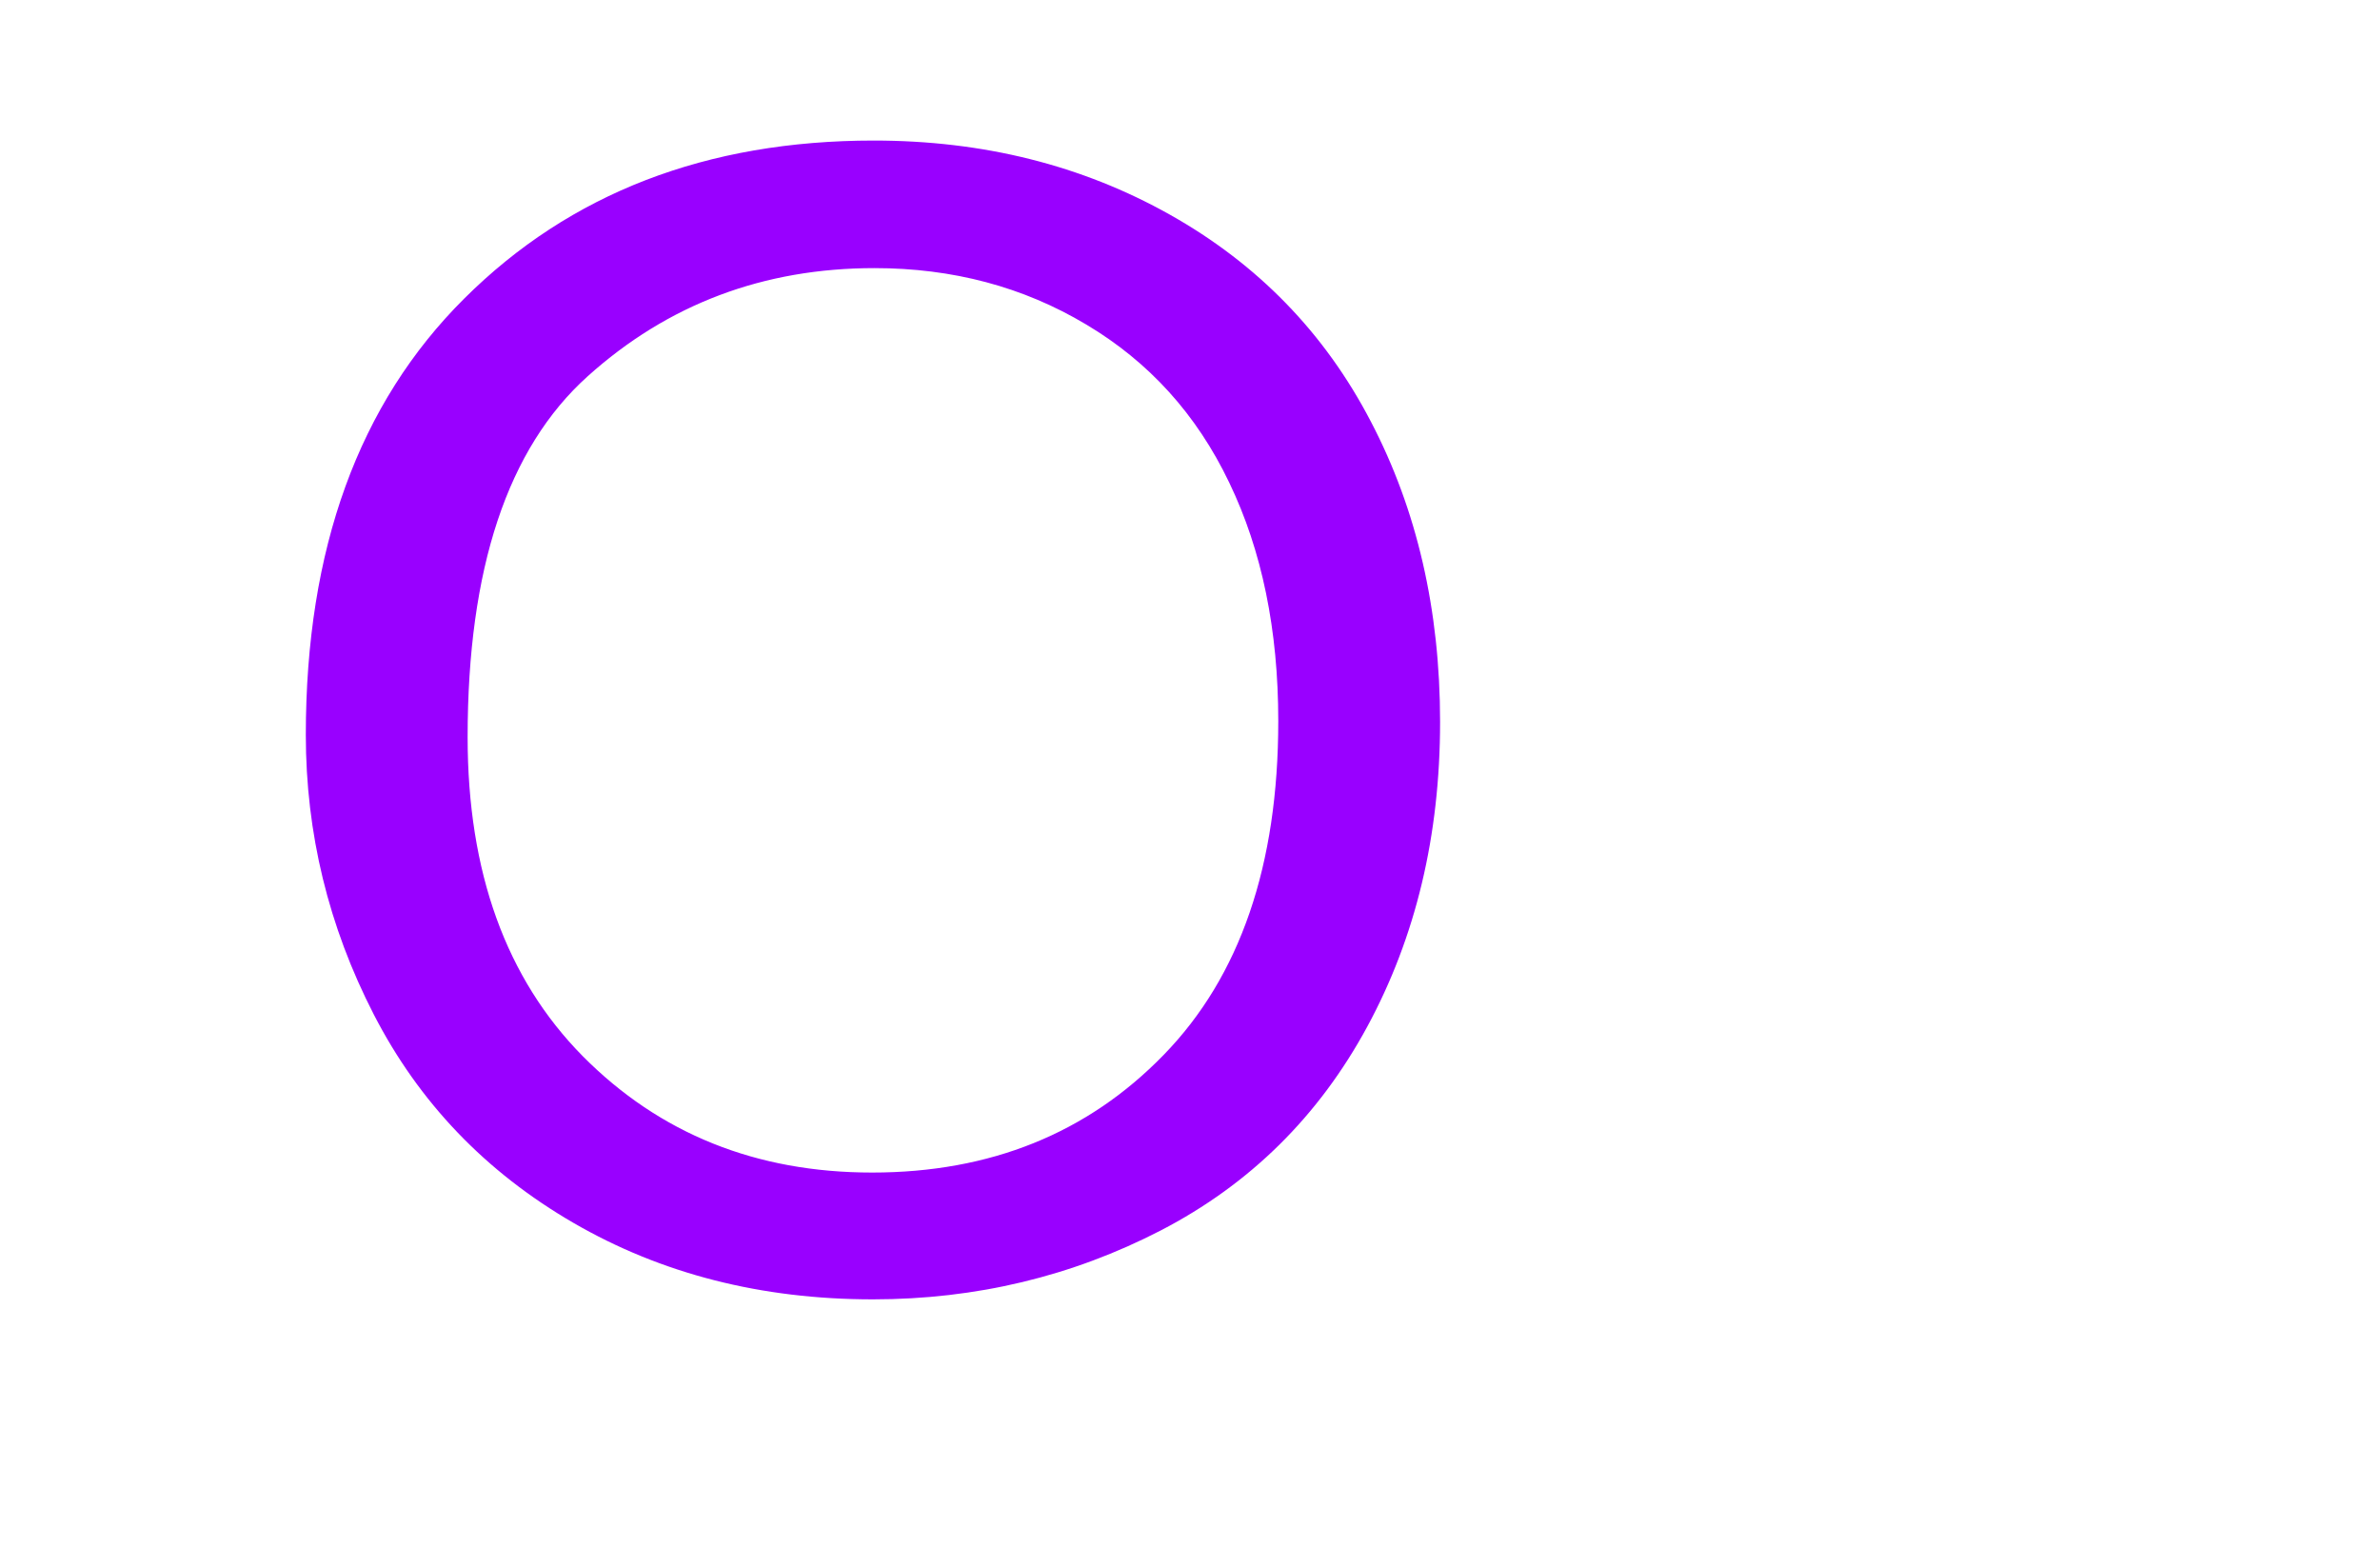
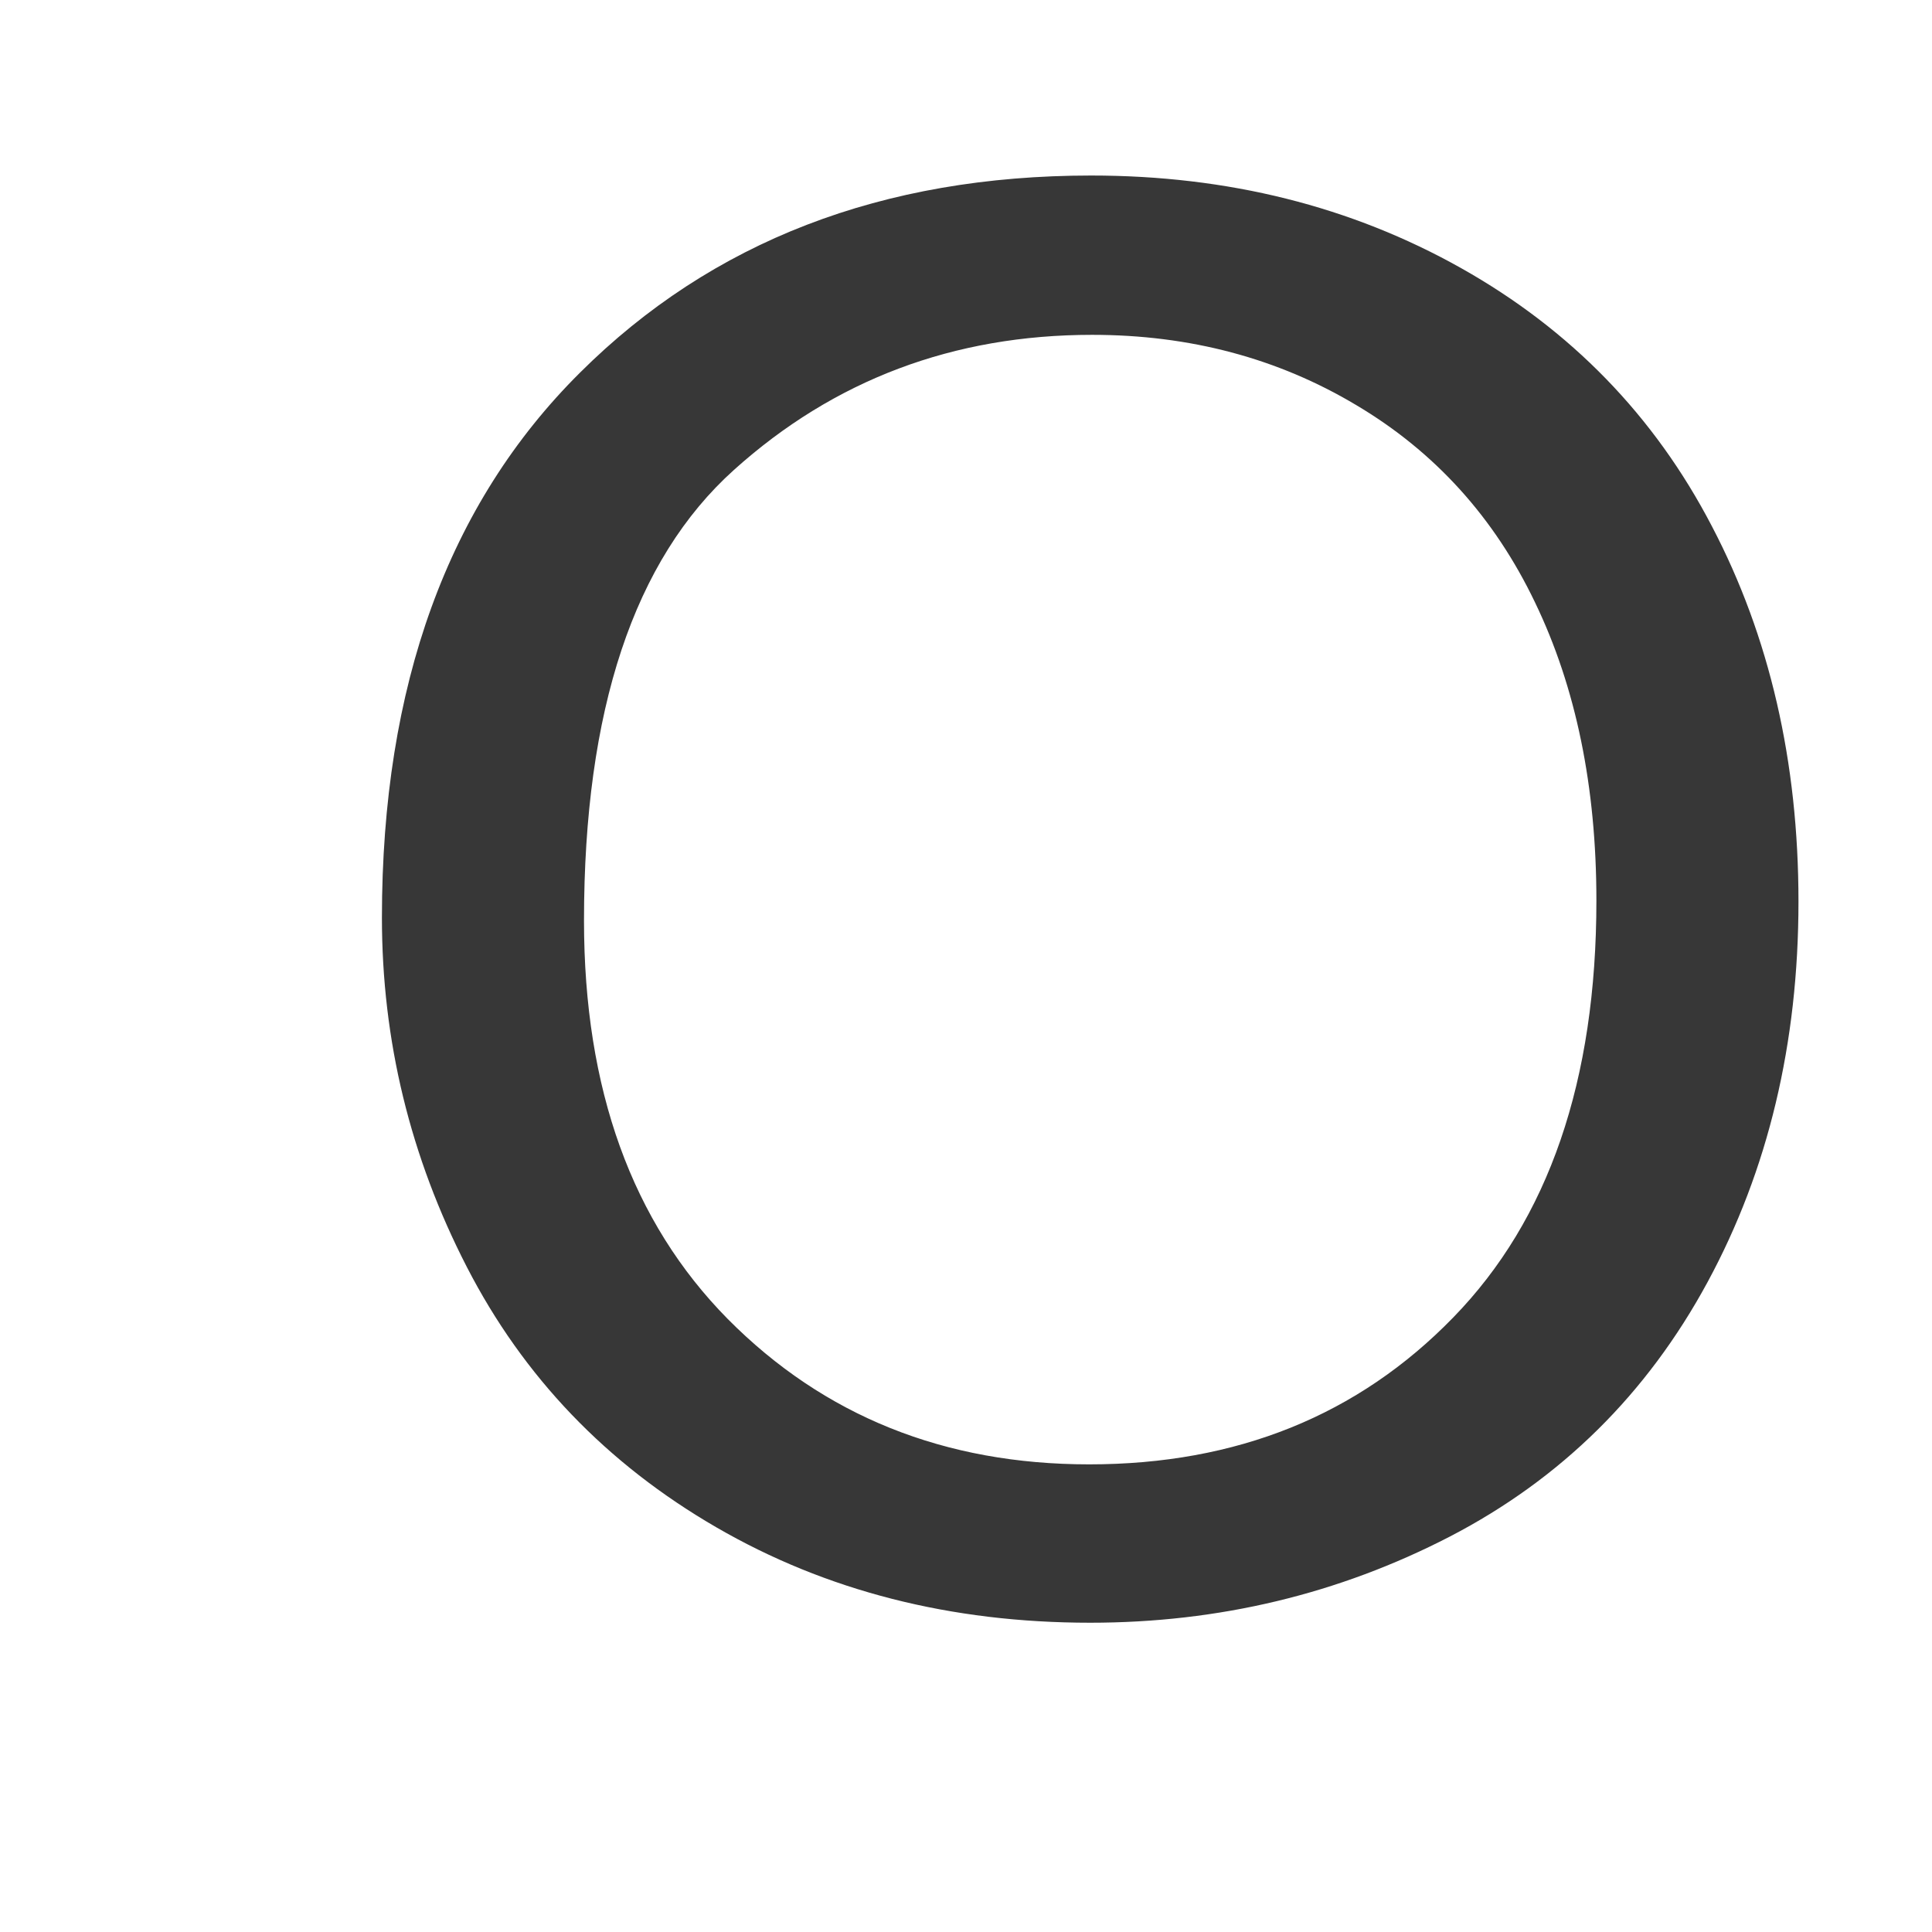
- <svg xmlns="http://www.w3.org/2000/svg" width="800" height="520" id="svg5220" version="1.1">
+ <svg xmlns="http://www.w3.org/2000/svg" width="520" height="520" id="svg5220" version="1.1">
  <defs id="defs5222" />
  <g id="layer1" transform="translate(0,-532.3622)">
-     <path style="fill:#9900ff;fill-rule:evenodd" d="m 293.972,622.485 c 26.288,0 49.977,6.305 71.068,18.915 21.151,12.553 37.196,30.27 48.134,53.151 10.999,22.824 16.498,49.556 16.498,80.197 0,48.443 -12.842,85.846 -38.526,112.207 -25.623,26.361 -58.287,39.542 -97.991,39.542 -38.979,0 -71.401,-13.038 -97.266,-39.114 C 170.086,861.249 157.184,825.502 157.184,780.139 c 0,-56.66 13.446,-97.086 40.339,-121.28 26.953,-24.25 59.103,-36.375 96.45,-36.375 z m -0.272,-42.88 c -56.202,0 -102.07,17.688 -137.604,53.065 -35.534,35.32 -53.301,84.22 -53.301,146.7 0,33.037 7.614,64.363 22.843,93.977 15.229,29.614 37.619,52.98 67.17,70.097 29.551,17.118 63.091,25.677 100.62,25.677 34.628,0 66.899,-7.732 96.812,-23.195 29.914,-15.52 53.029,-38.344 69.346,-68.471 16.317,-30.127 24.475,-64.277 24.475,-102.45 0,-37.659 -7.766,-71.324 -23.297,-100.995 -15.471,-29.728 -37.982,-52.894 -67.533,-69.498 -29.551,-16.604 -62.729,-24.906 -99.532,-24.906 z" id="path5190" />
+     <path style="fill:#373737;fill-rule:evenodd;fill-opacity:1" d="m 293.972,622.485 c 26.288,0 49.977,6.305 71.068,18.915 21.151,12.553 37.196,30.27 48.134,53.151 10.999,22.824 16.498,49.556 16.498,80.197 0,48.443 -12.842,85.846 -38.526,112.207 -25.623,26.361 -58.287,39.542 -97.991,39.542 -38.979,0 -71.401,-13.038 -97.266,-39.114 C 170.086,861.249 157.184,825.502 157.184,780.139 c 0,-56.66 13.446,-97.086 40.339,-121.28 26.953,-24.25 59.103,-36.375 96.45,-36.375 z m -0.272,-42.88 c -56.202,0 -102.07,17.688 -137.604,53.065 -35.534,35.32 -53.301,84.22 -53.301,146.7 0,33.037 7.614,64.363 22.843,93.977 15.229,29.614 37.619,52.98 67.17,70.097 29.551,17.118 63.091,25.677 100.62,25.677 34.628,0 66.899,-7.732 96.812,-23.195 29.914,-15.52 53.029,-38.344 69.346,-68.471 16.317,-30.127 24.475,-64.277 24.475,-102.45 0,-37.659 -7.766,-71.324 -23.297,-100.995 -15.471,-29.728 -37.982,-52.894 -67.533,-69.498 -29.551,-16.604 -62.729,-24.906 -99.532,-24.906 z" id="path5190" />
  </g>
</svg>
